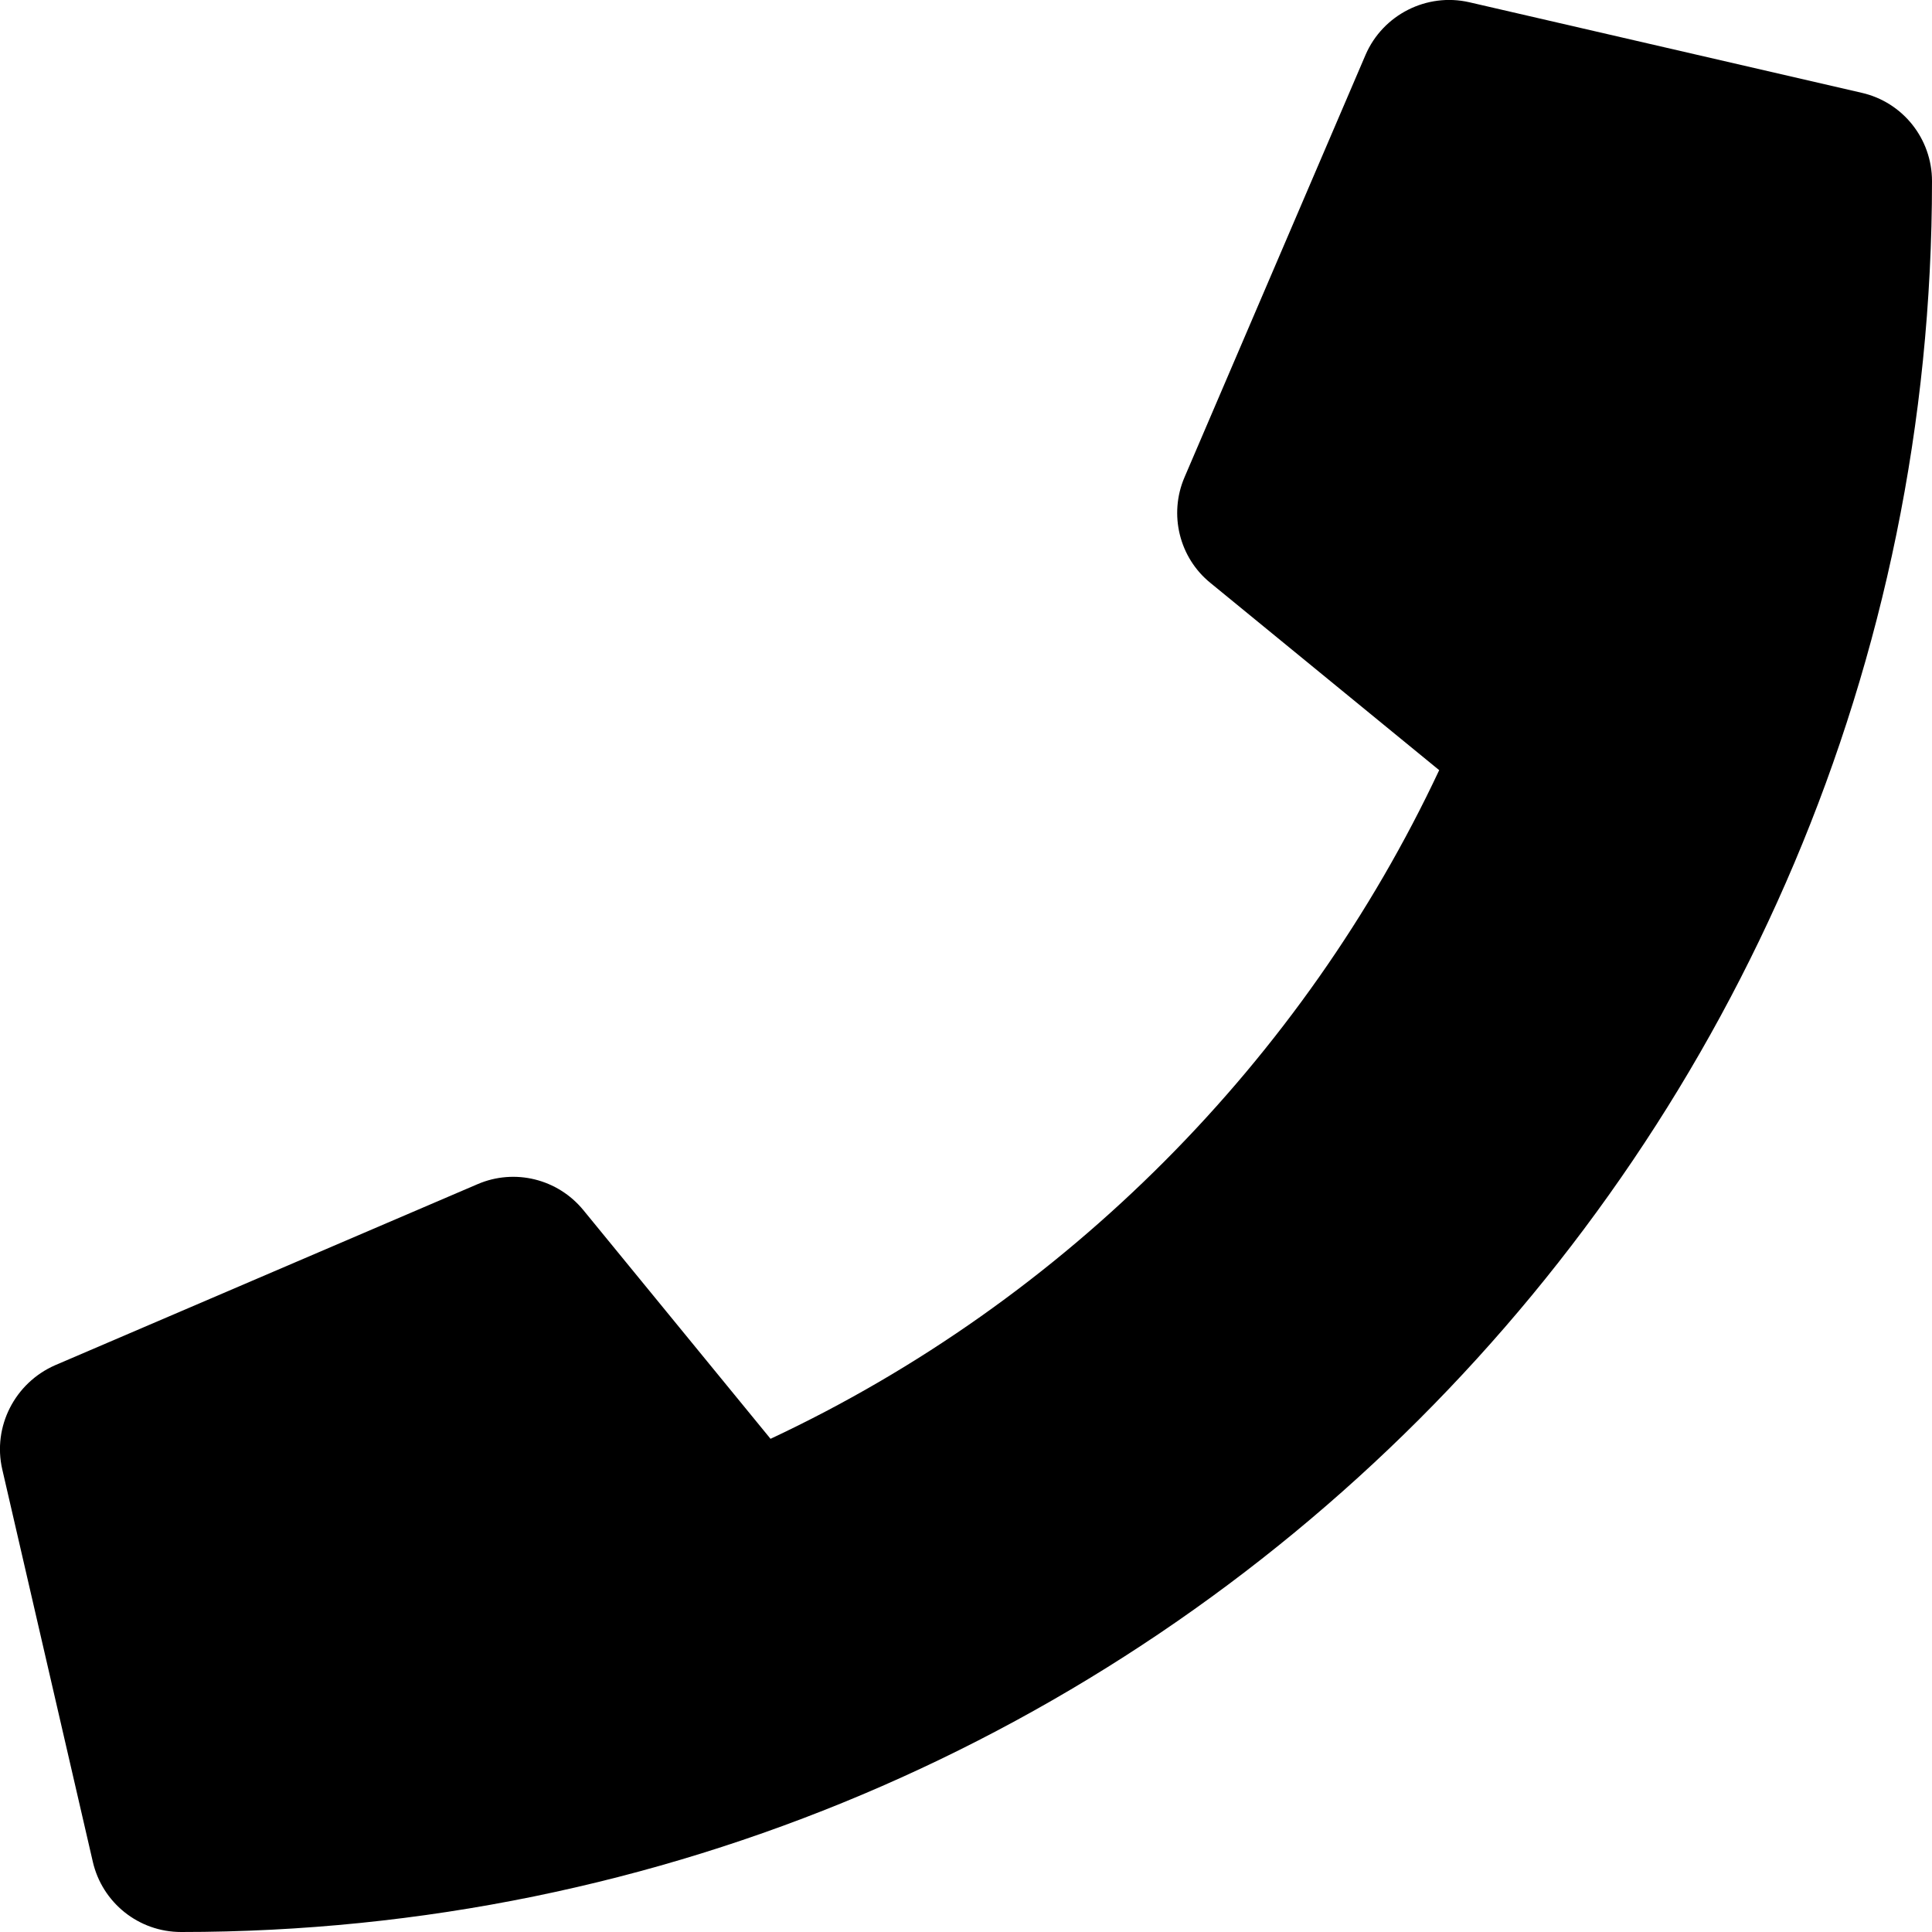
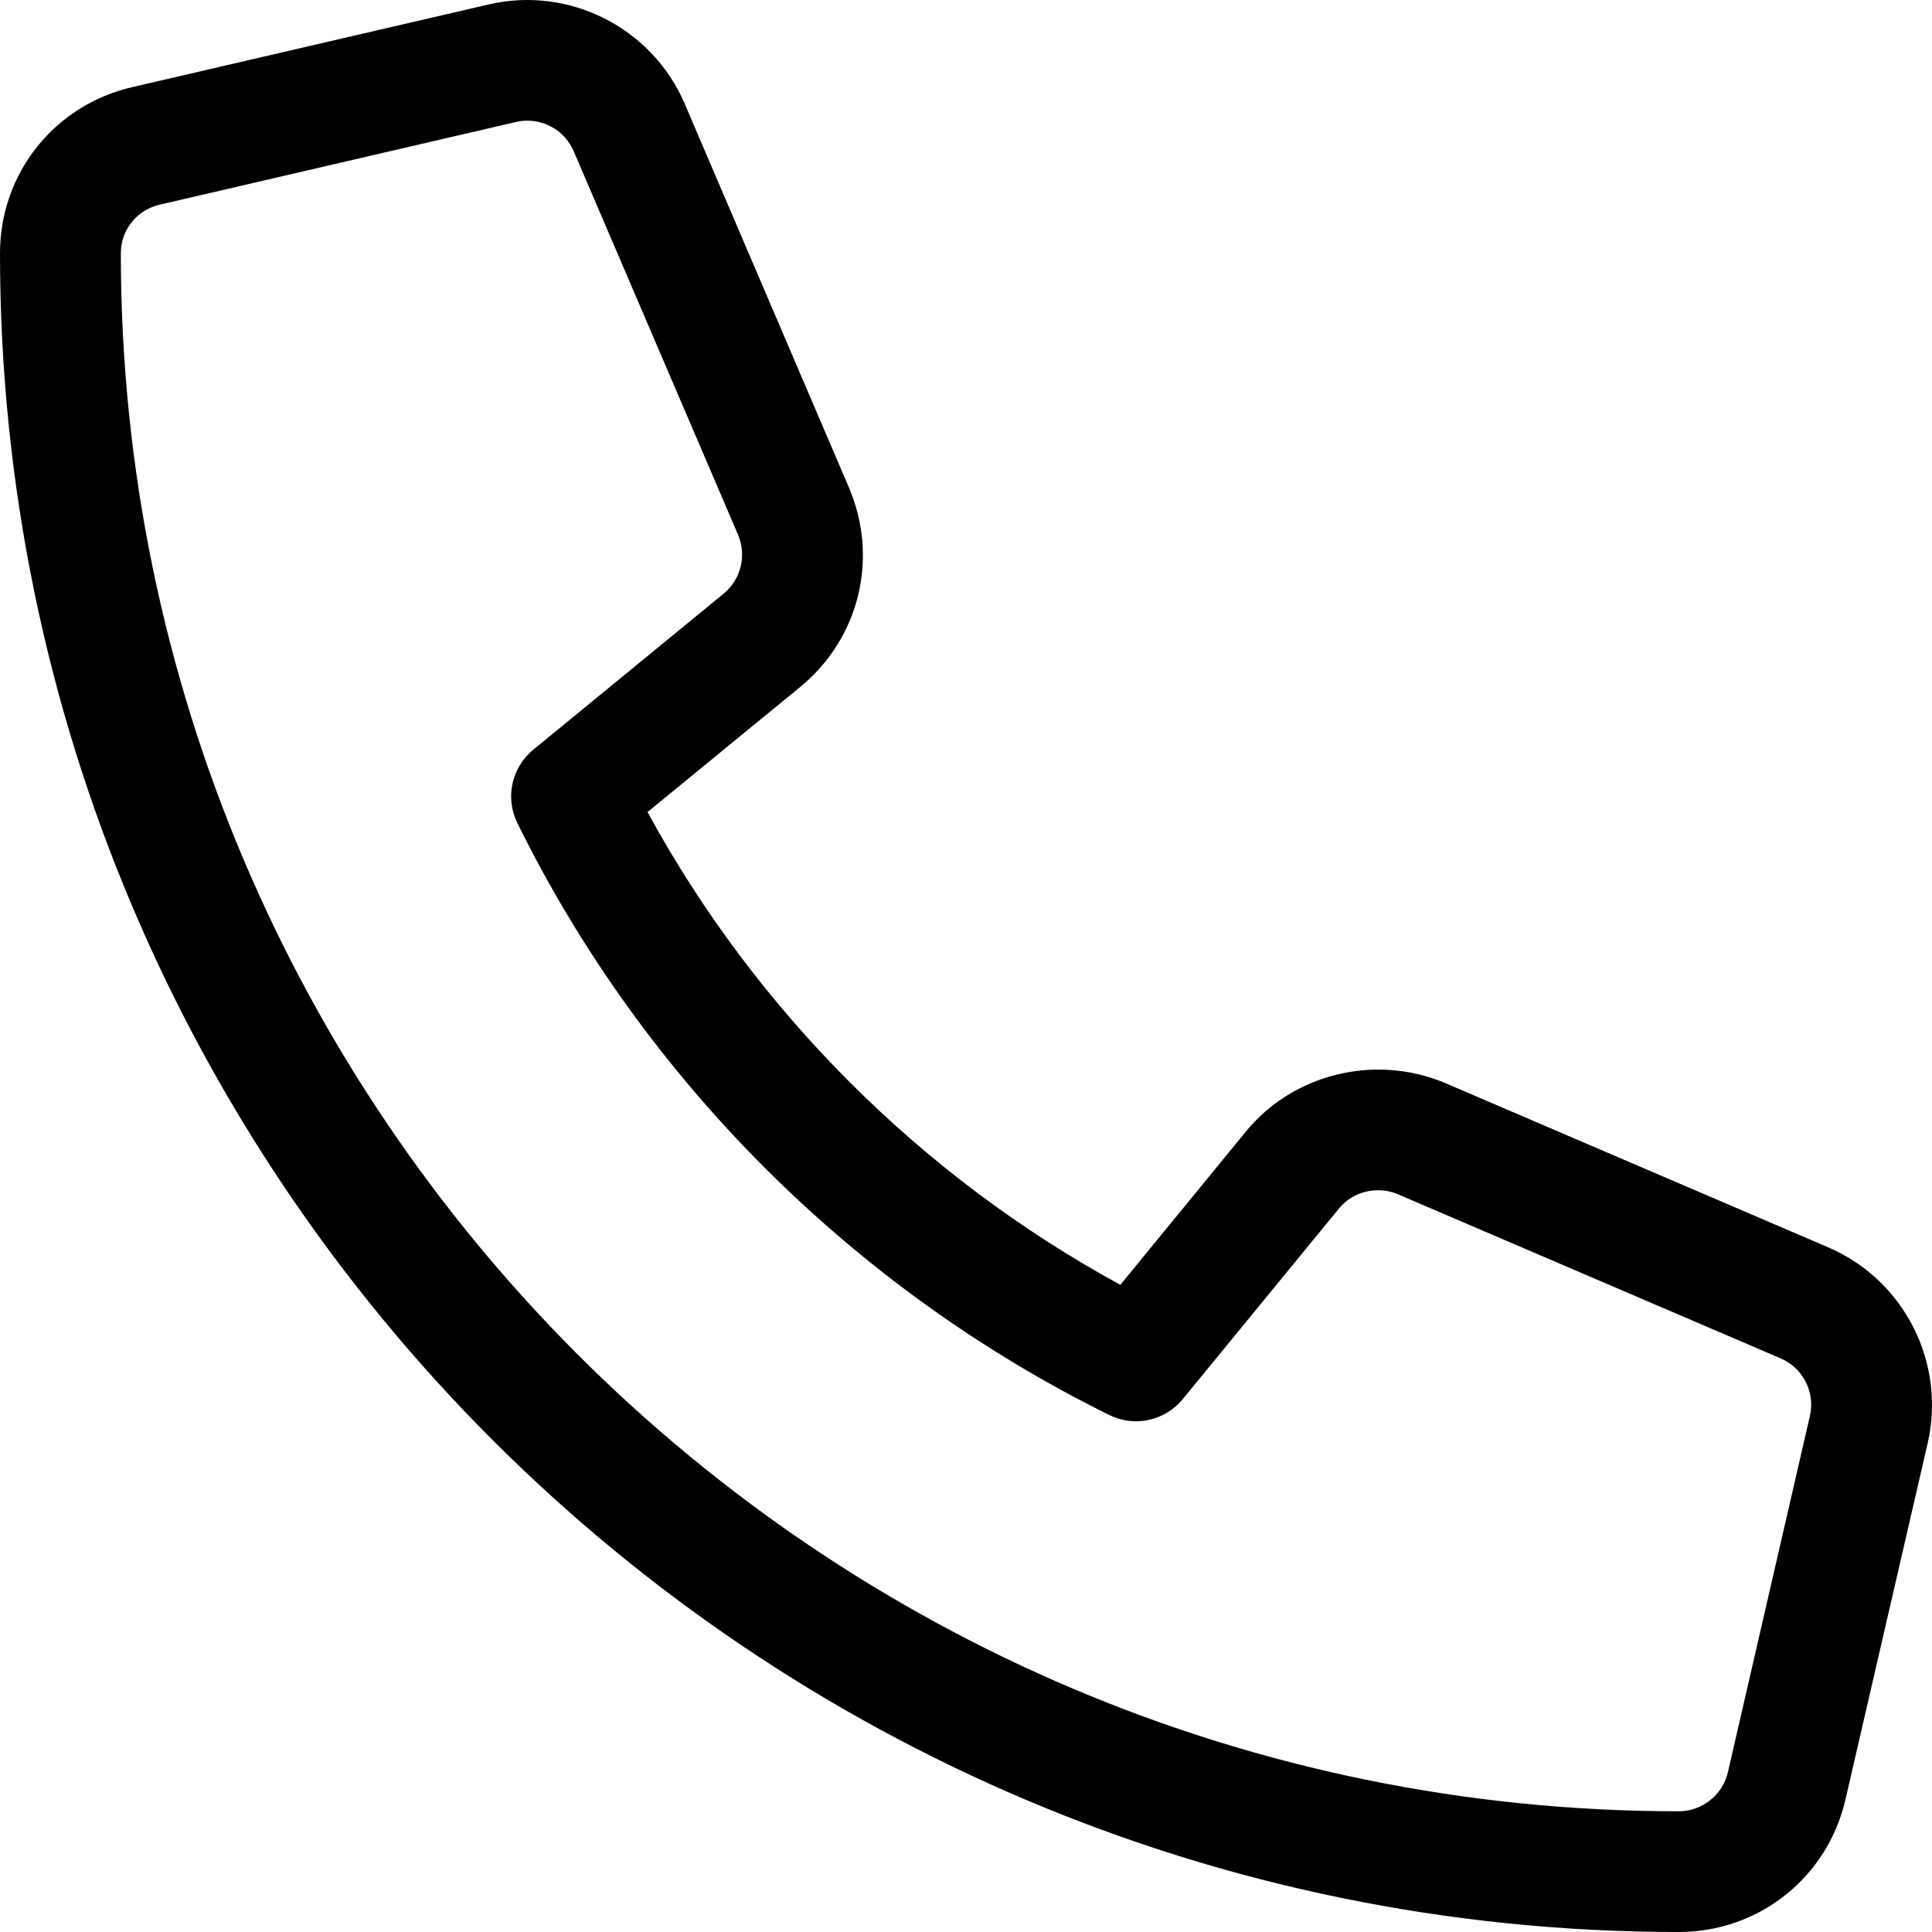
<svg xmlns="http://www.w3.org/2000/svg" viewBox="0 0 512 512">
-   <path d="M493.4 24.6l-104-24c-11.3-2.6-22.9 3.3-27.5 13.9l-48 112c-4.2 9.8-1.4 21.3 6.9 28l60.6 49.6c-36 76.7-98.9 140.5-177.2 177.2l-49.6-60.6c-6.8-8.3-18.2-11.1-28-6.9l-112 48C3.9 366.5-2 378.1.6 389.4l24 104C27.1 504.2 36.7 512 48 512c256.1 0 464-207.5 464-464 0-11.2-7.7-20.9-18.6-23.4z" />
+   <path d="M484.6 330.6C484.6 330.6 484.6 330.6 484.6 330.6l-101.8-43.66c-18.5-7.688-40.2-2.375-52.75 13.08l-33.14 40.47C244.2 311.8 200.3 267.9 171.6 215.2l40.52-33.19c15.67-12.92 20.83-34.16 12.84-52.84L181.4 27.37C172.7 7.279 150.8-3.737 129.6 1.154L35.17 23.06C14.47 27.78 0 45.9 0 67.12C0 312.4 199.6 512 444.9 512c21.23 0 39.41-14.44 44.17-35.13l21.8-94.47C515.7 361.1 504.7 339.3 484.6 330.6zM457.9 469.7c-1.375 5.969-6.844 10.31-12.98 10.31c-227.7 0-412.9-185.2-412.9-412.9c0-6.188 4.234-11.48 10.34-12.88l94.41-21.91c1-.234 2-.344 2.984-.344c5.234 0 10.11 3.094 12.25 8.031l43.58 101.7C197.9 147.2 196.4 153.5 191.8 157.3L141.3 198.7C135.6 203.4 133.8 211.4 137.1 218.1c33.38 67.81 89.11 123.5 156.9 156.9c6.641 3.313 14.73 1.531 19.44-4.219l41.39-50.5c3.703-4.563 10.16-6.063 15.5-3.844l101.6 43.56c5.906 2.563 9.156 8.969 7.719 15.22L457.9 469.7z" />
</svg>
